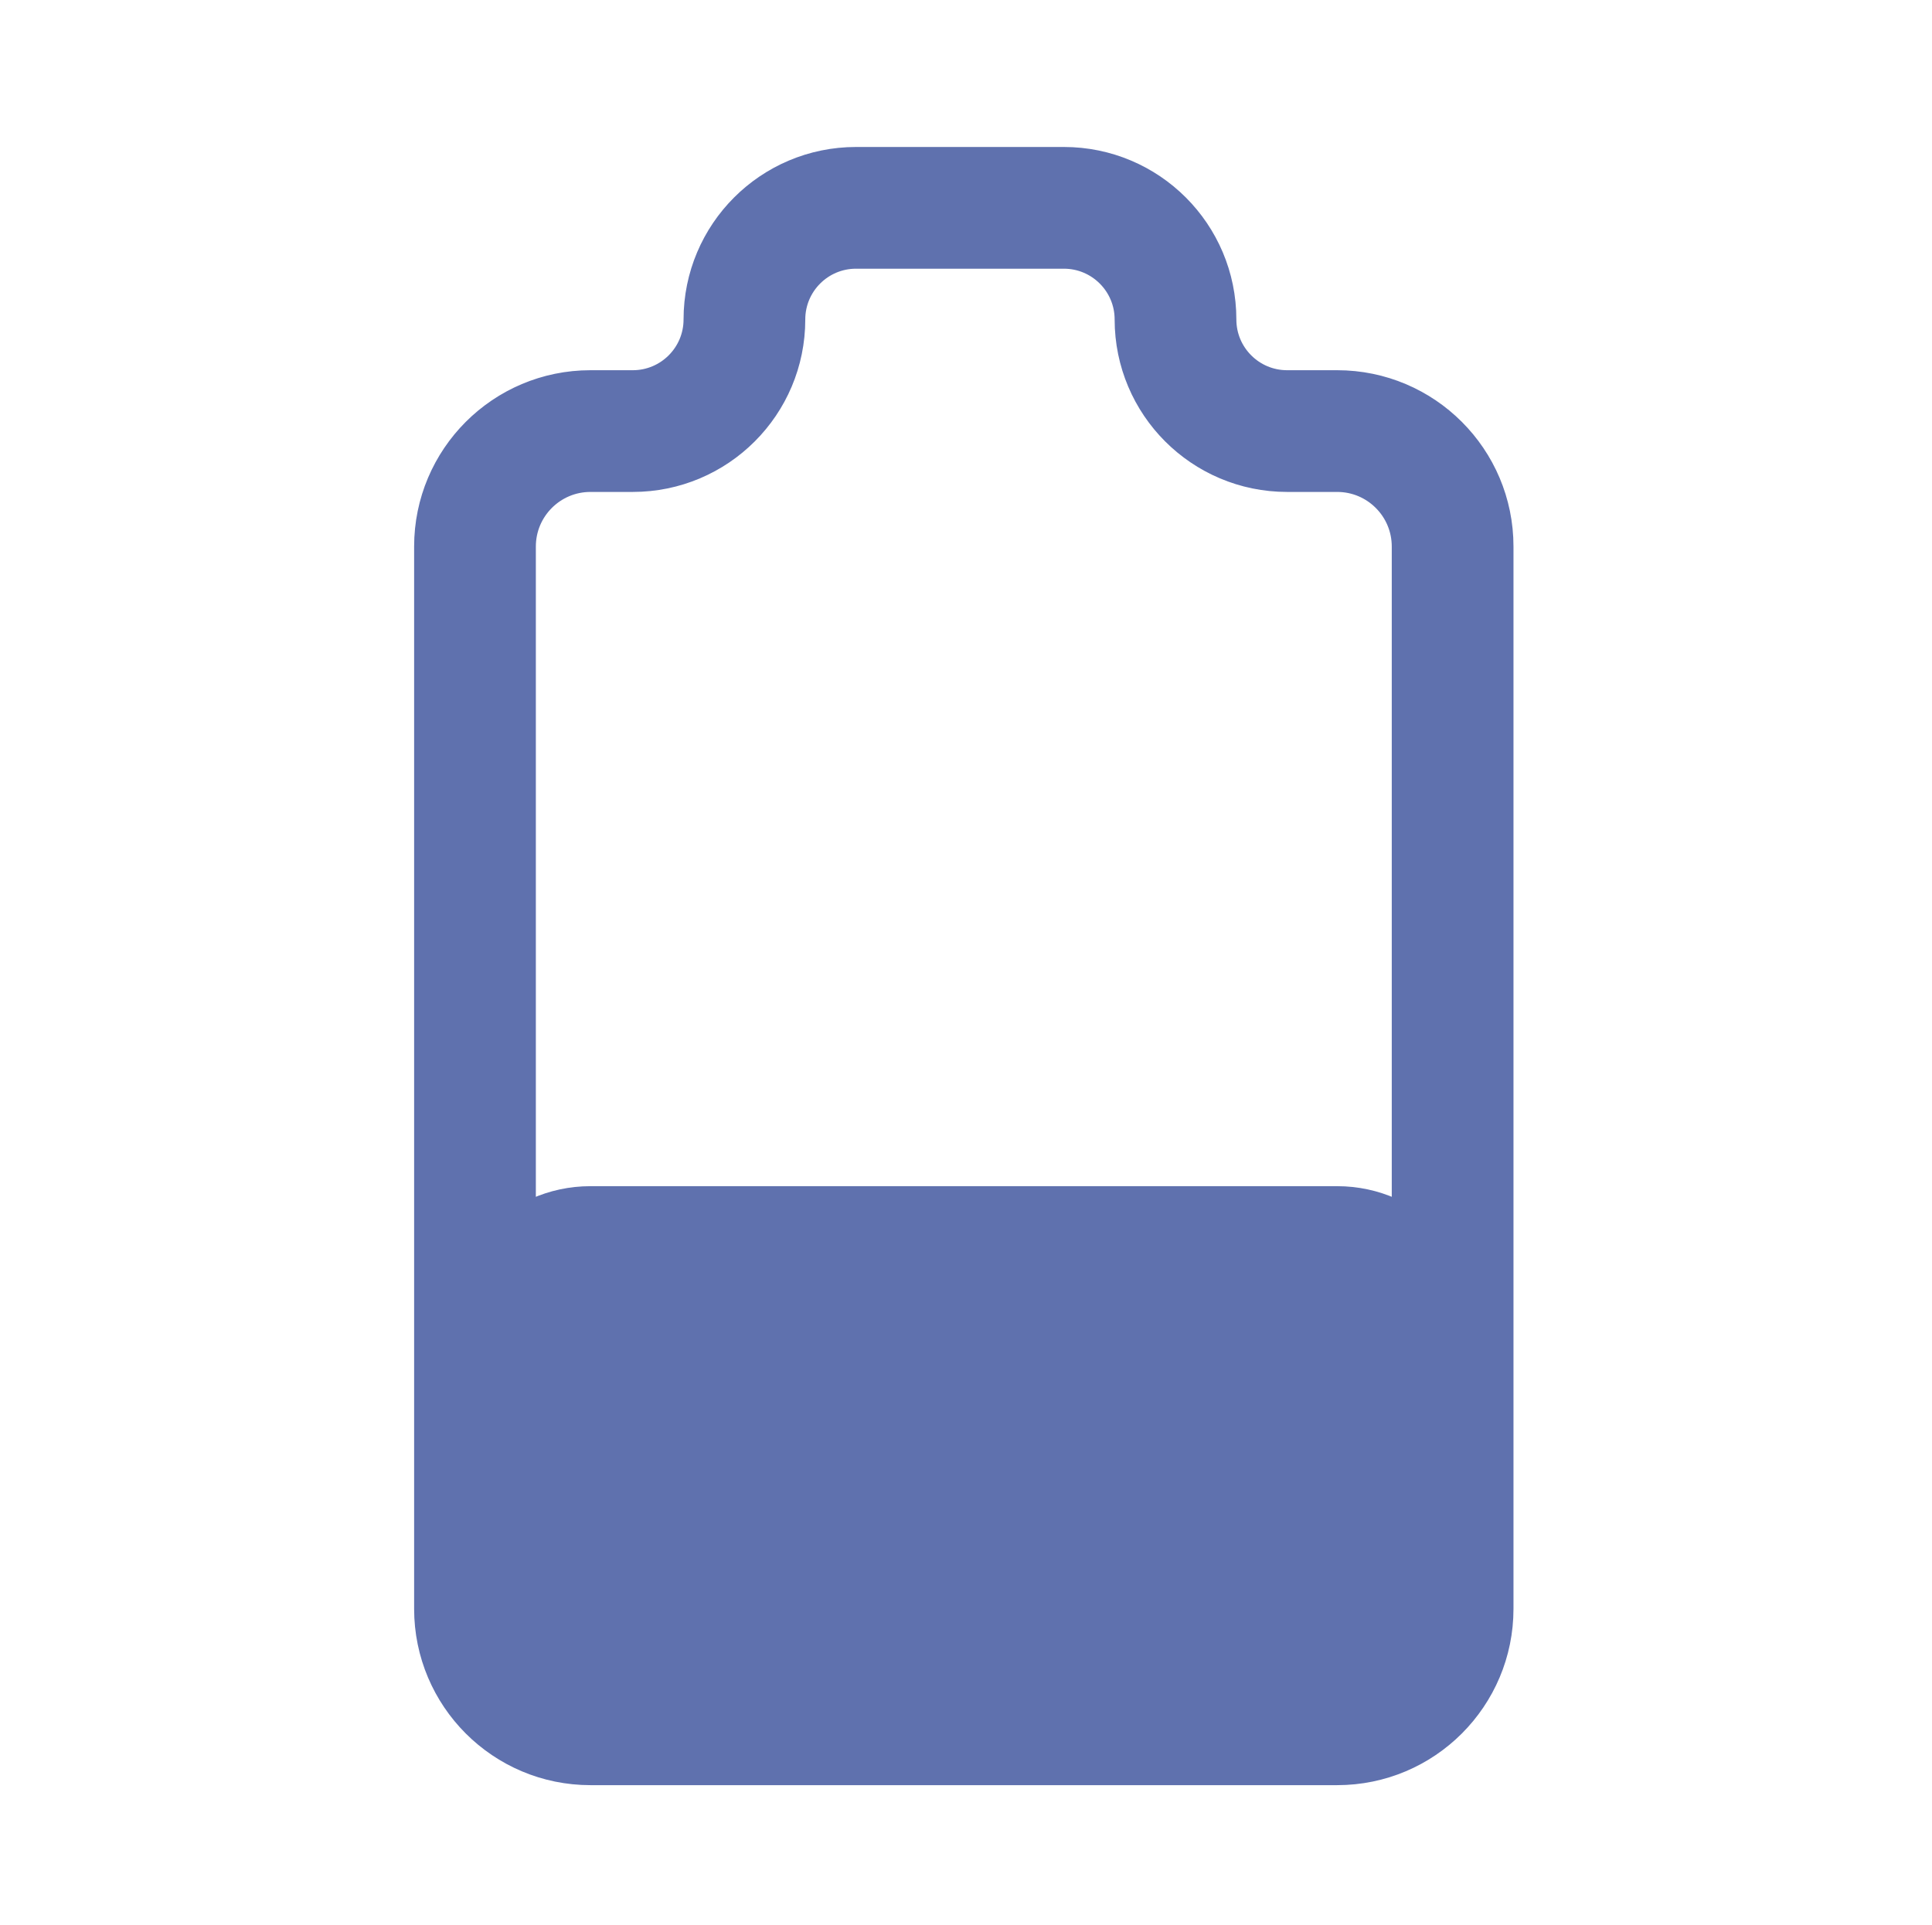
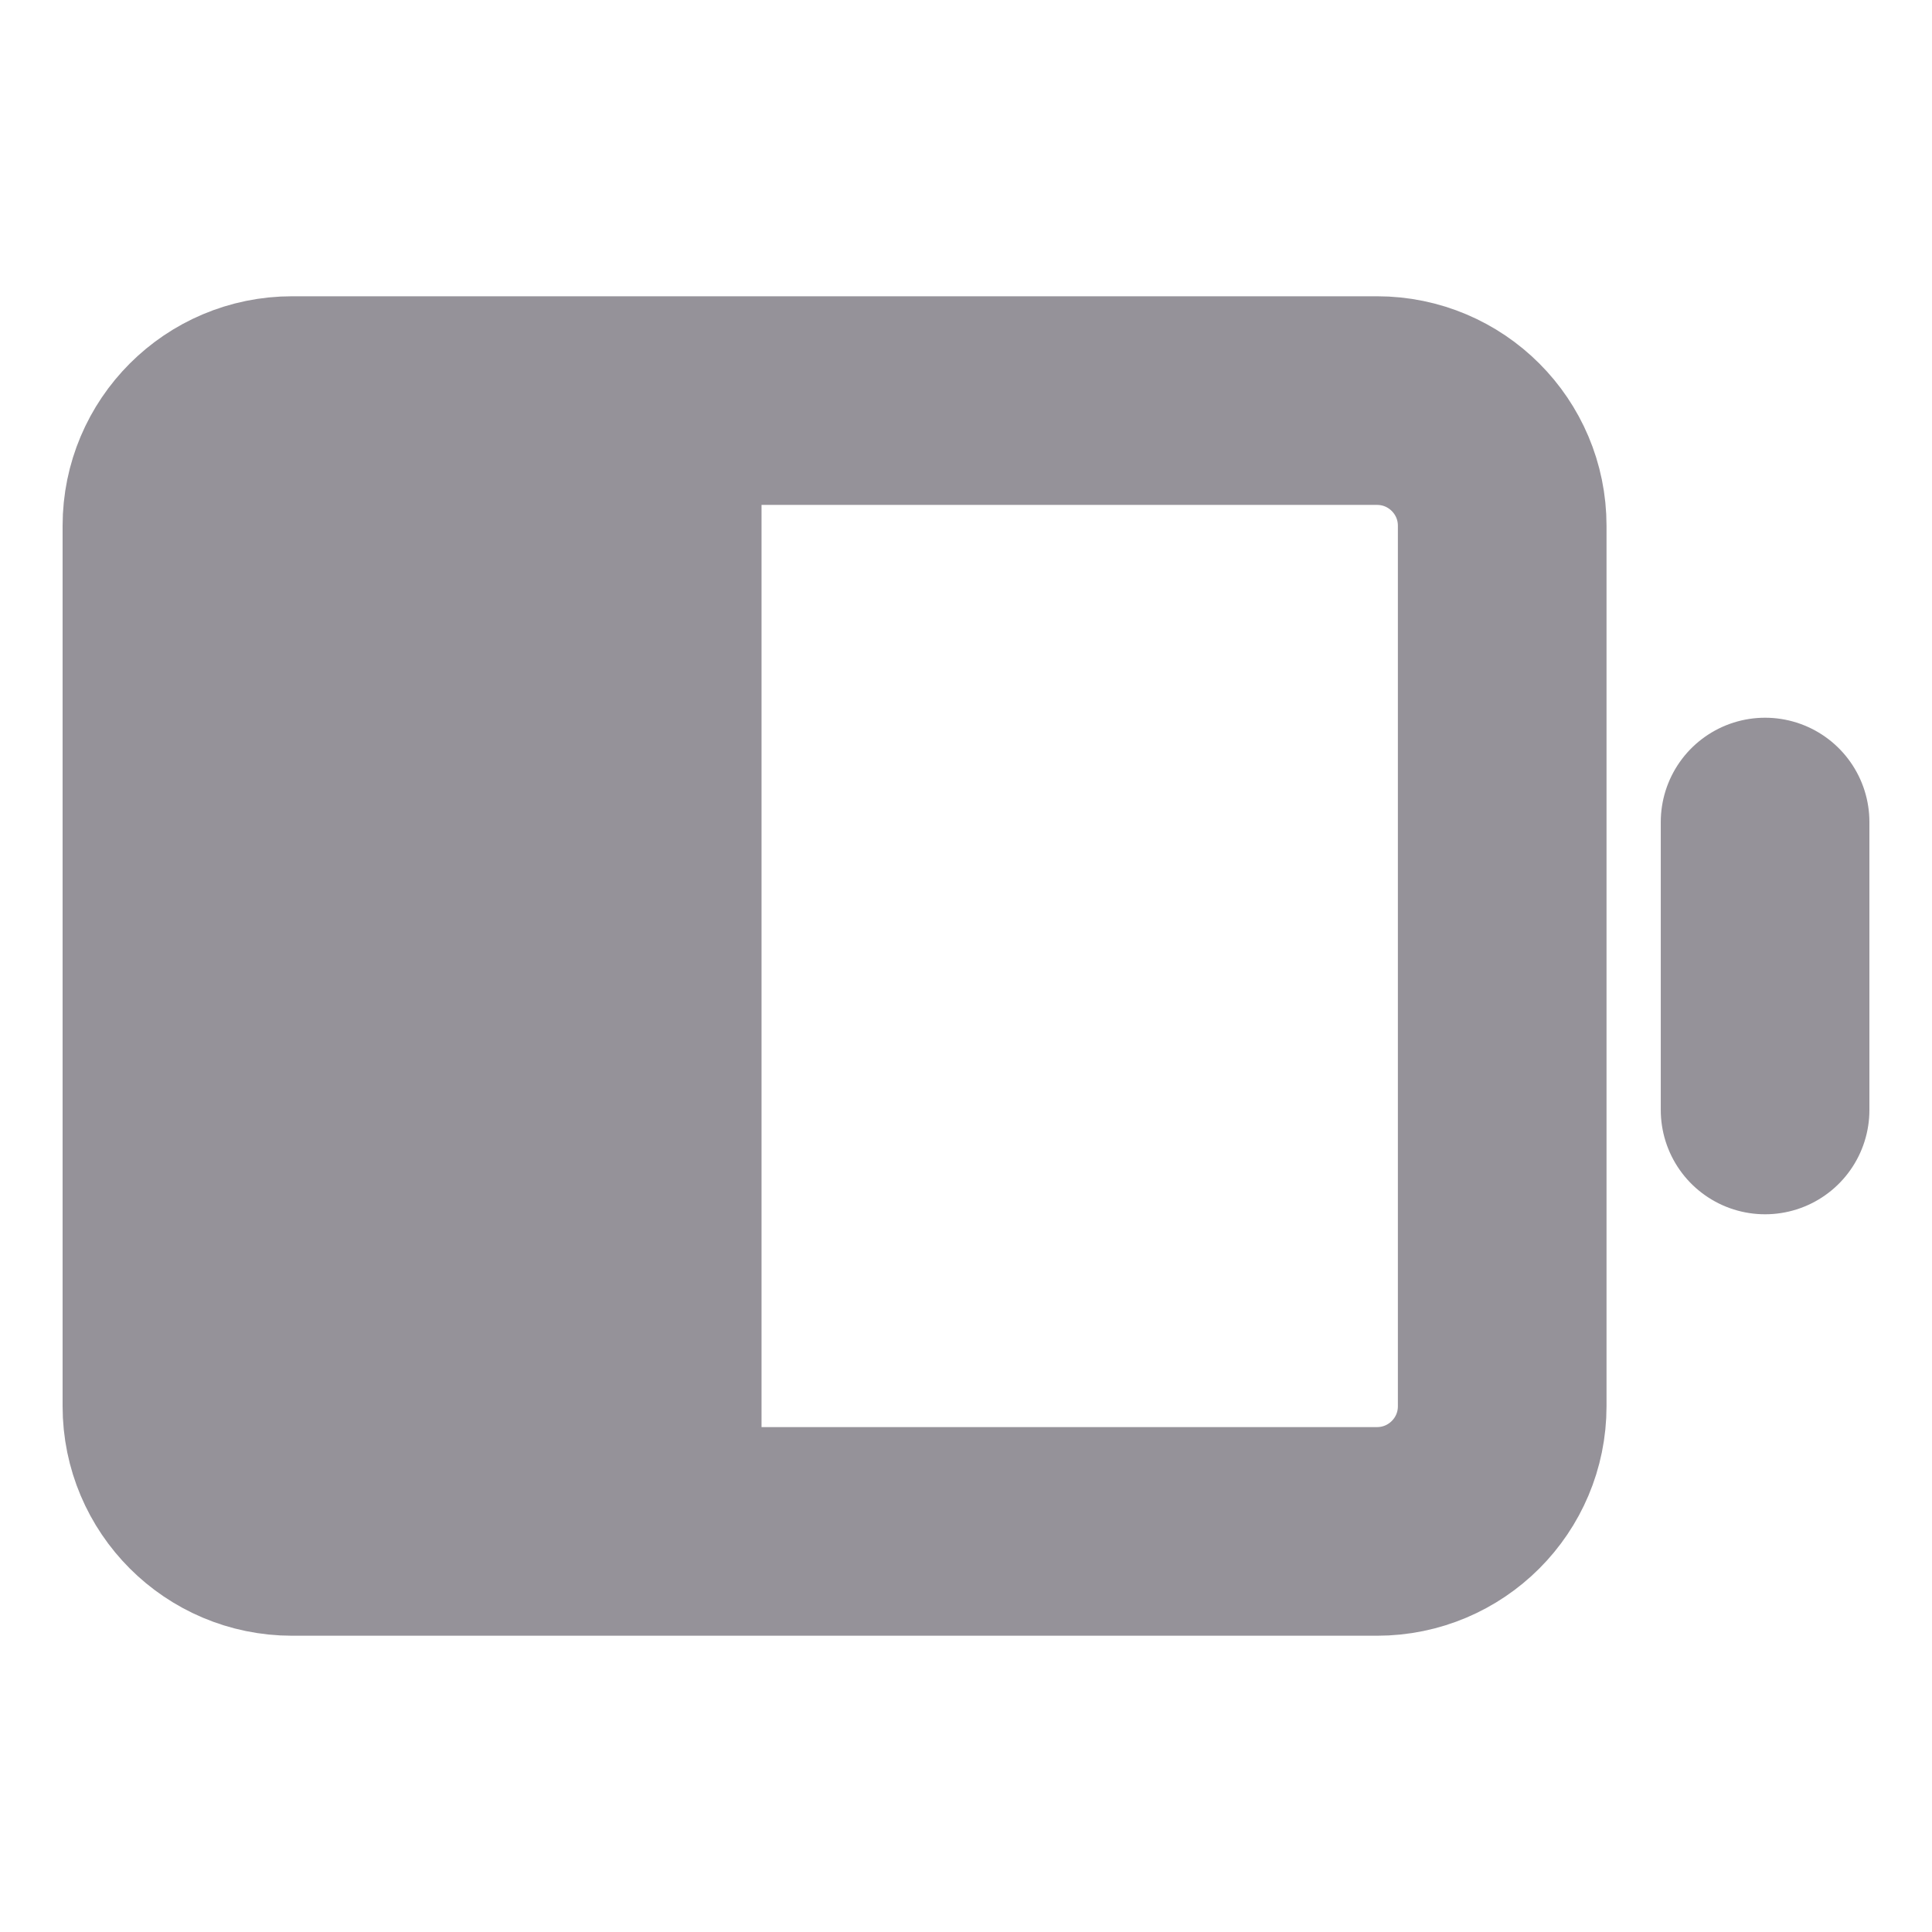
- <svg xmlns="http://www.w3.org/2000/svg" width="257" height="256" viewBox="0 0 257 256" fill="none">
-   <path fill-rule="evenodd" clip-rule="evenodd" d="M113.872 23.552C103.41 23.552 94.928 32.033 94.928 42.496C94.928 48.434 90.114 53.248 84.176 53.248H78.544C67.799 53.248 59.088 61.959 59.088 72.704V214.016C59.088 224.761 67.799 233.472 78.544 233.472H177.872C188.617 233.472 197.328 224.761 197.328 214.016V72.704C197.328 61.959 188.617 53.248 177.872 53.248H171.216C165.278 53.248 160.464 48.434 160.464 42.496C160.464 32.033 151.982 23.552 141.52 23.552H113.872ZM103.12 42.496C103.12 36.558 107.934 31.744 113.872 31.744H141.52C147.458 31.744 152.272 36.558 152.272 42.496C152.272 52.959 160.754 61.44 171.216 61.44H177.872C184.093 61.44 189.136 66.483 189.136 72.704V166.709C186.331 163.685 182.322 161.792 177.872 161.792H78.544C74.094 161.792 70.085 163.685 67.28 166.709V72.704C67.28 66.483 72.323 61.44 78.544 61.44H84.176C94.638 61.44 103.12 52.959 103.12 42.496Z" fill="#5F71AE" stroke="#5F71AE" stroke-width="8" stroke-linejoin="round" />
+ <svg xmlns="http://www.w3.org/2000/svg" width="463" height="463" viewBox="0 0 463 463" fill="none">
+   <rect x="40" y="96" width="320" height="271" rx="30" stroke="#959299" stroke-width="50" />
+   <path d="M423 266L423 197" stroke="#959299" stroke-width="50" stroke-linecap="round" />
+   <path d="M120 288L120 174" stroke="#959299" stroke-width="125" stroke-linecap="square" />
</svg>
